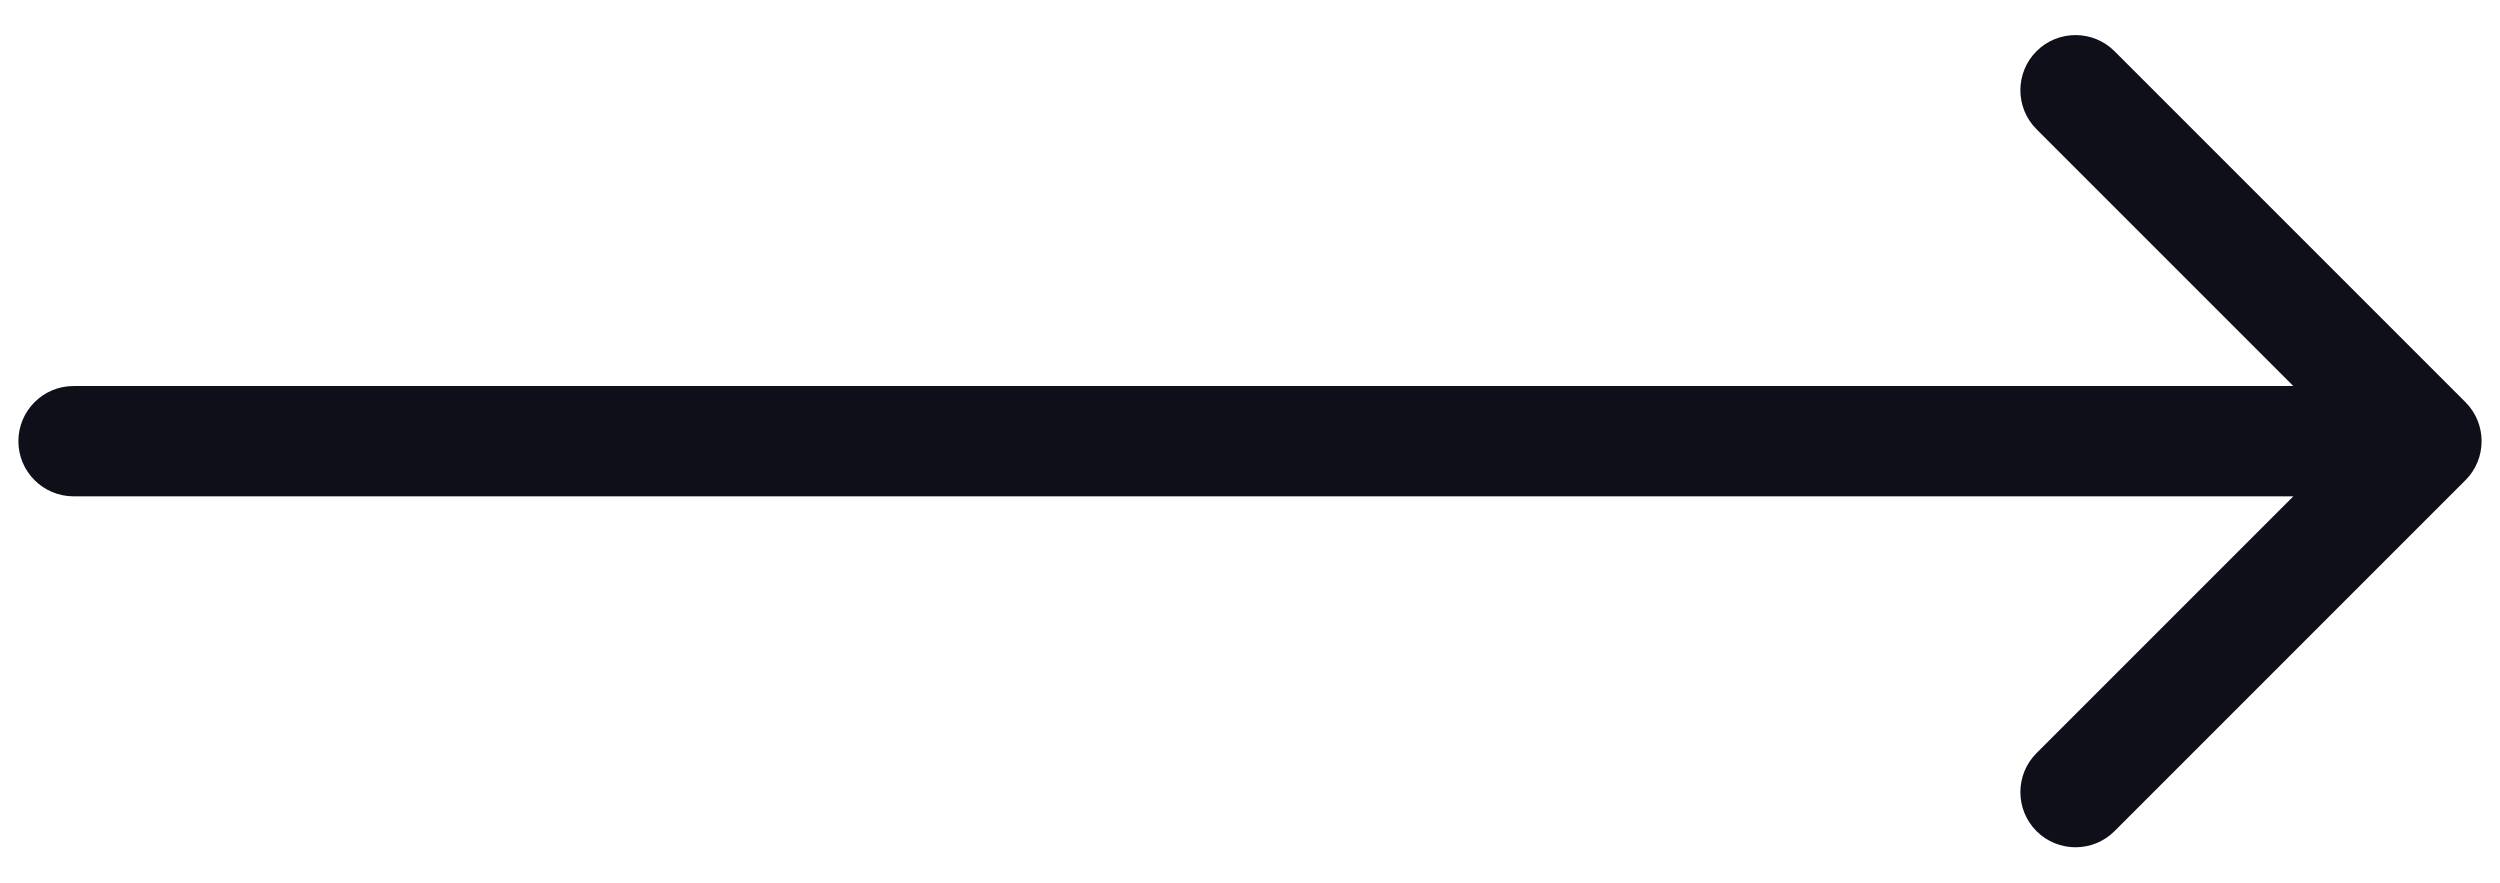
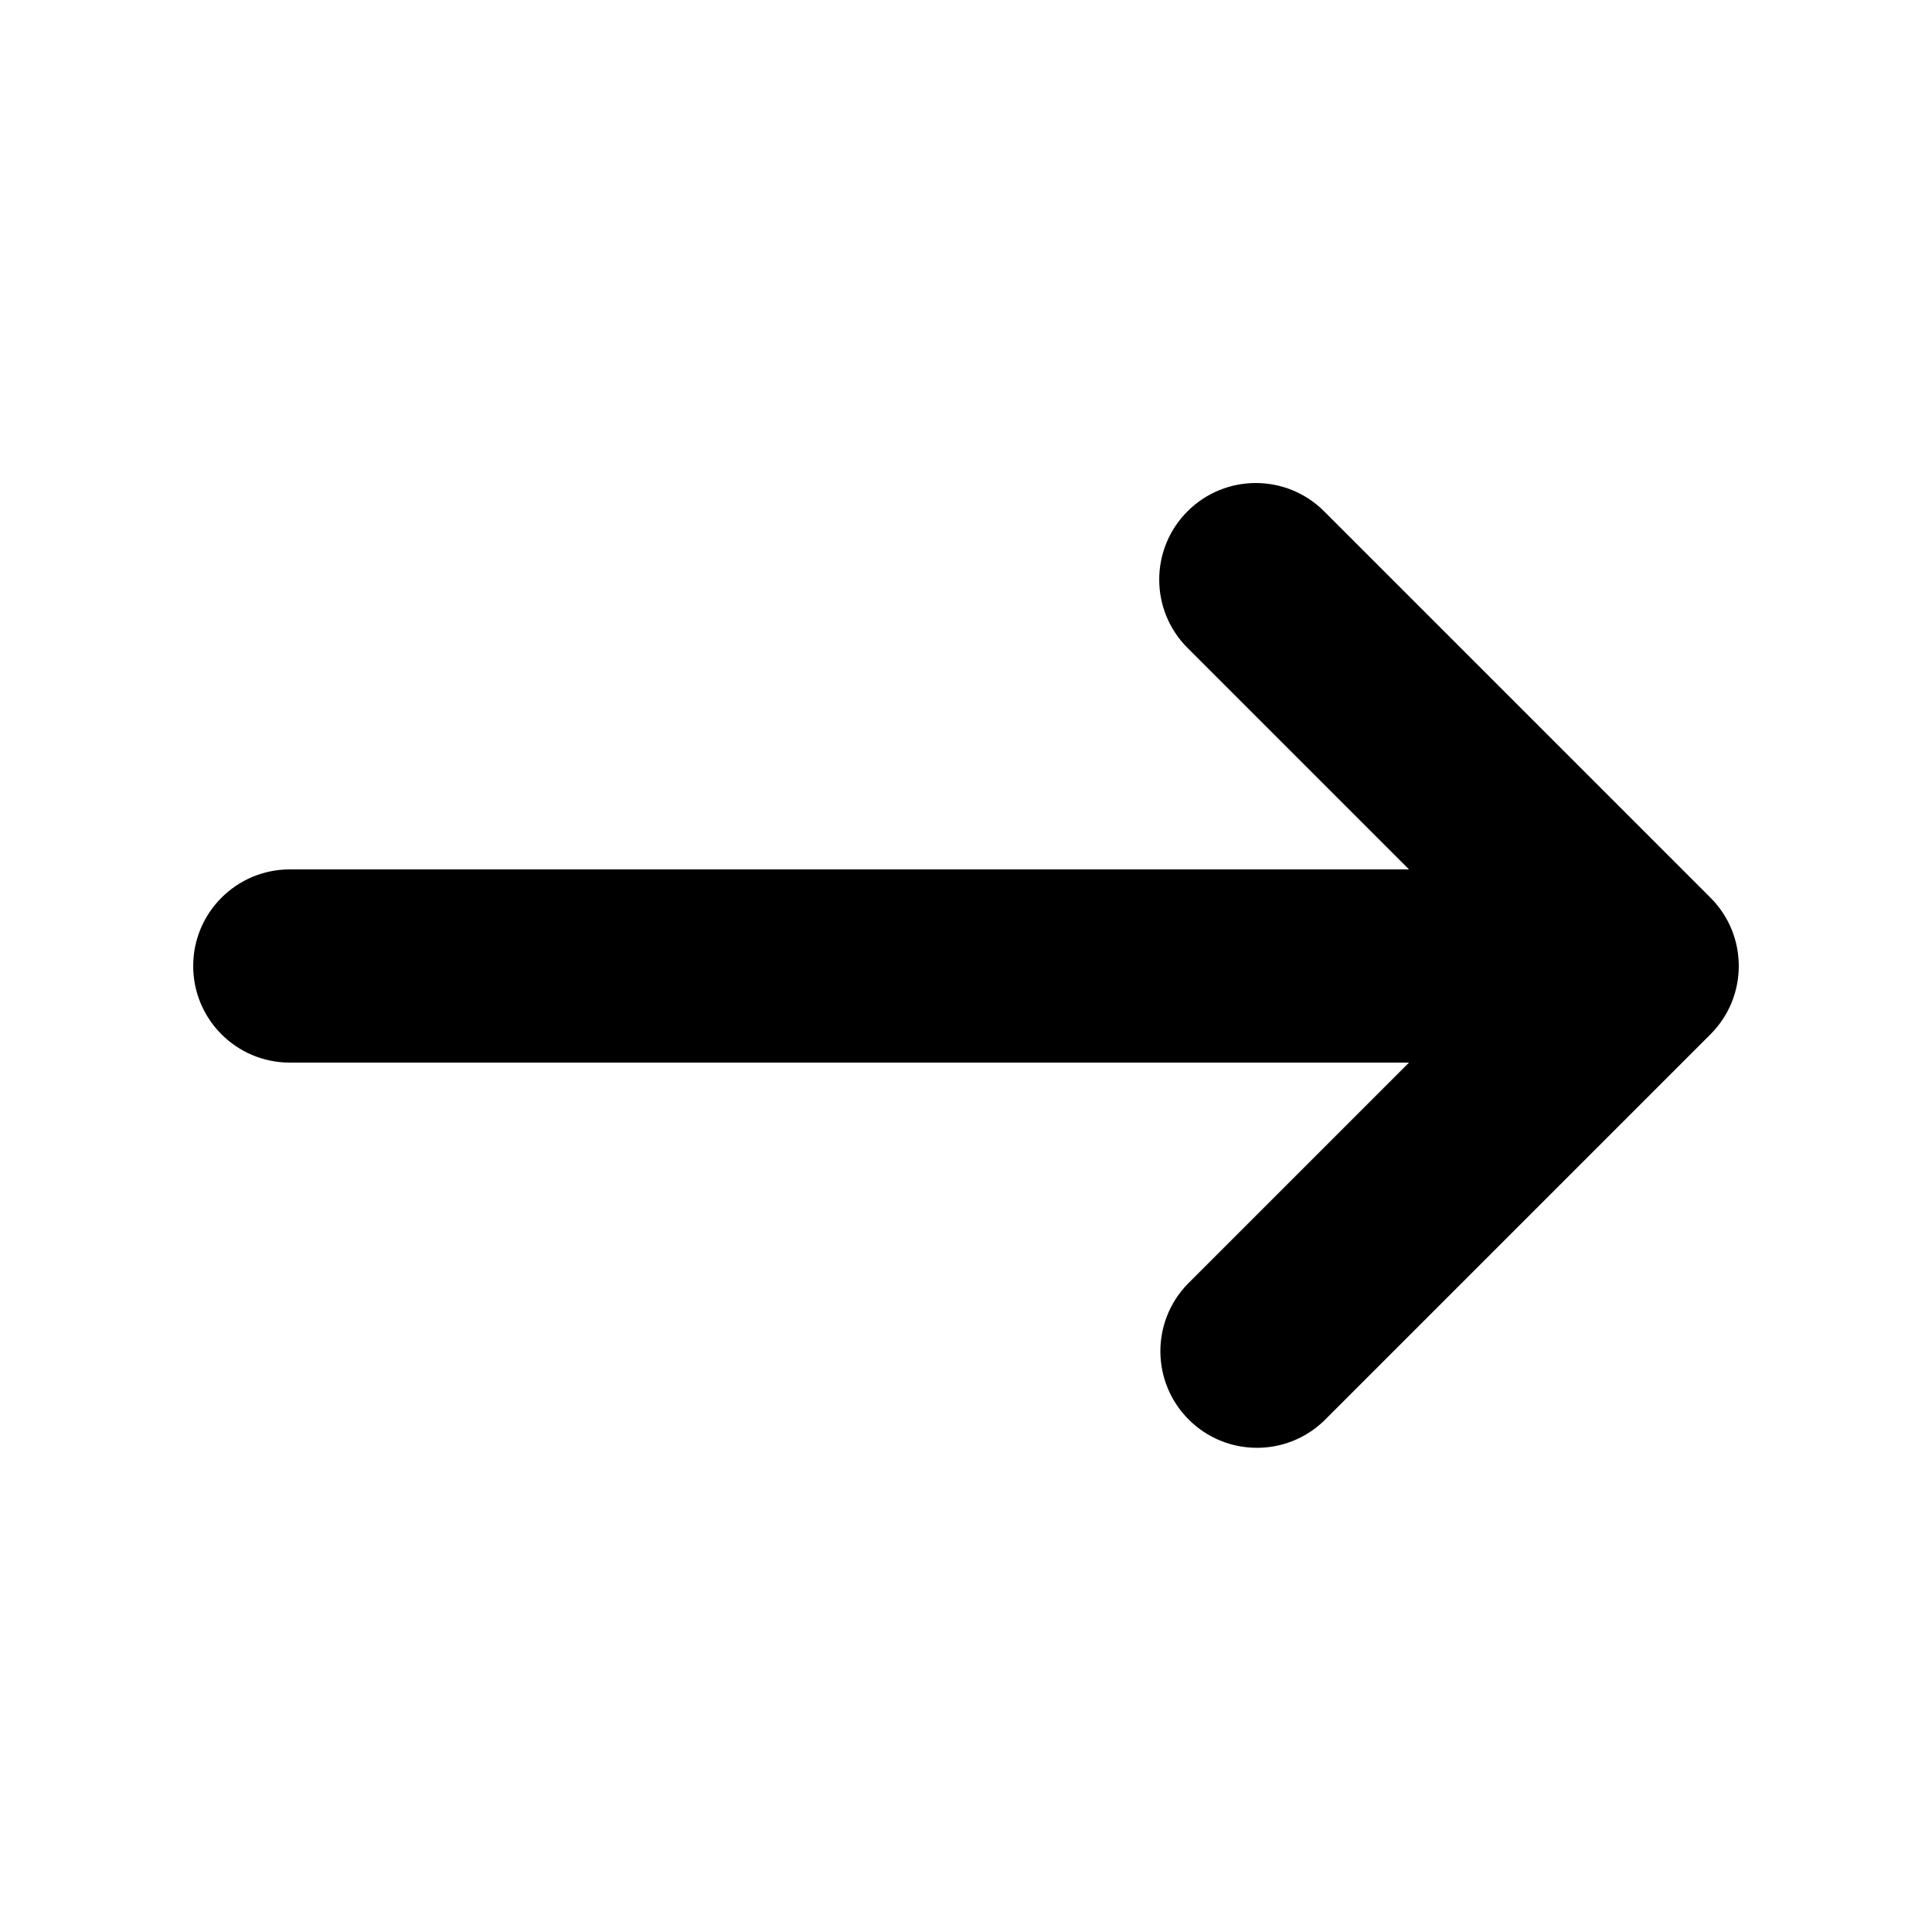
- <svg xmlns="http://www.w3.org/2000/svg" width="68" height="24" viewBox="0 0 68 24" fill="none">
-   <path d="M2 10.5C1.172 10.5 0.5 11.172 0.5 12C0.5 12.828 1.172 13.5 2 13.5V10.5ZM67.061 13.061C67.646 12.475 67.646 11.525 67.061 10.939L57.515 1.393C56.929 0.808 55.979 0.808 55.393 1.393C54.808 1.979 54.808 2.929 55.393 3.515L63.879 12L55.393 20.485C54.808 21.071 54.808 22.021 55.393 22.607C55.979 23.192 56.929 23.192 57.515 22.607L67.061 13.061ZM2 13.5H66V10.5H2V13.5Z" fill="#0F0F19" />
+ <svg xmlns="http://www.w3.org/2000/svg" class="icon" aria-hidden="true" focusable="false" viewBox="0 0 20 20" fill="currentColor">
+   <path fill-rule="evenodd" d="M12.293 5.293a1 1 0 011.414 0l4 4a1 1 0 010 1.414l-4 4a1 1 0 01-1.414-1.414L14.586 11H3a1 1 0 110-2h11.586l-2.293-2.293a1 1 0 010-1.414z" clip-rule="evenodd" />
</svg>
